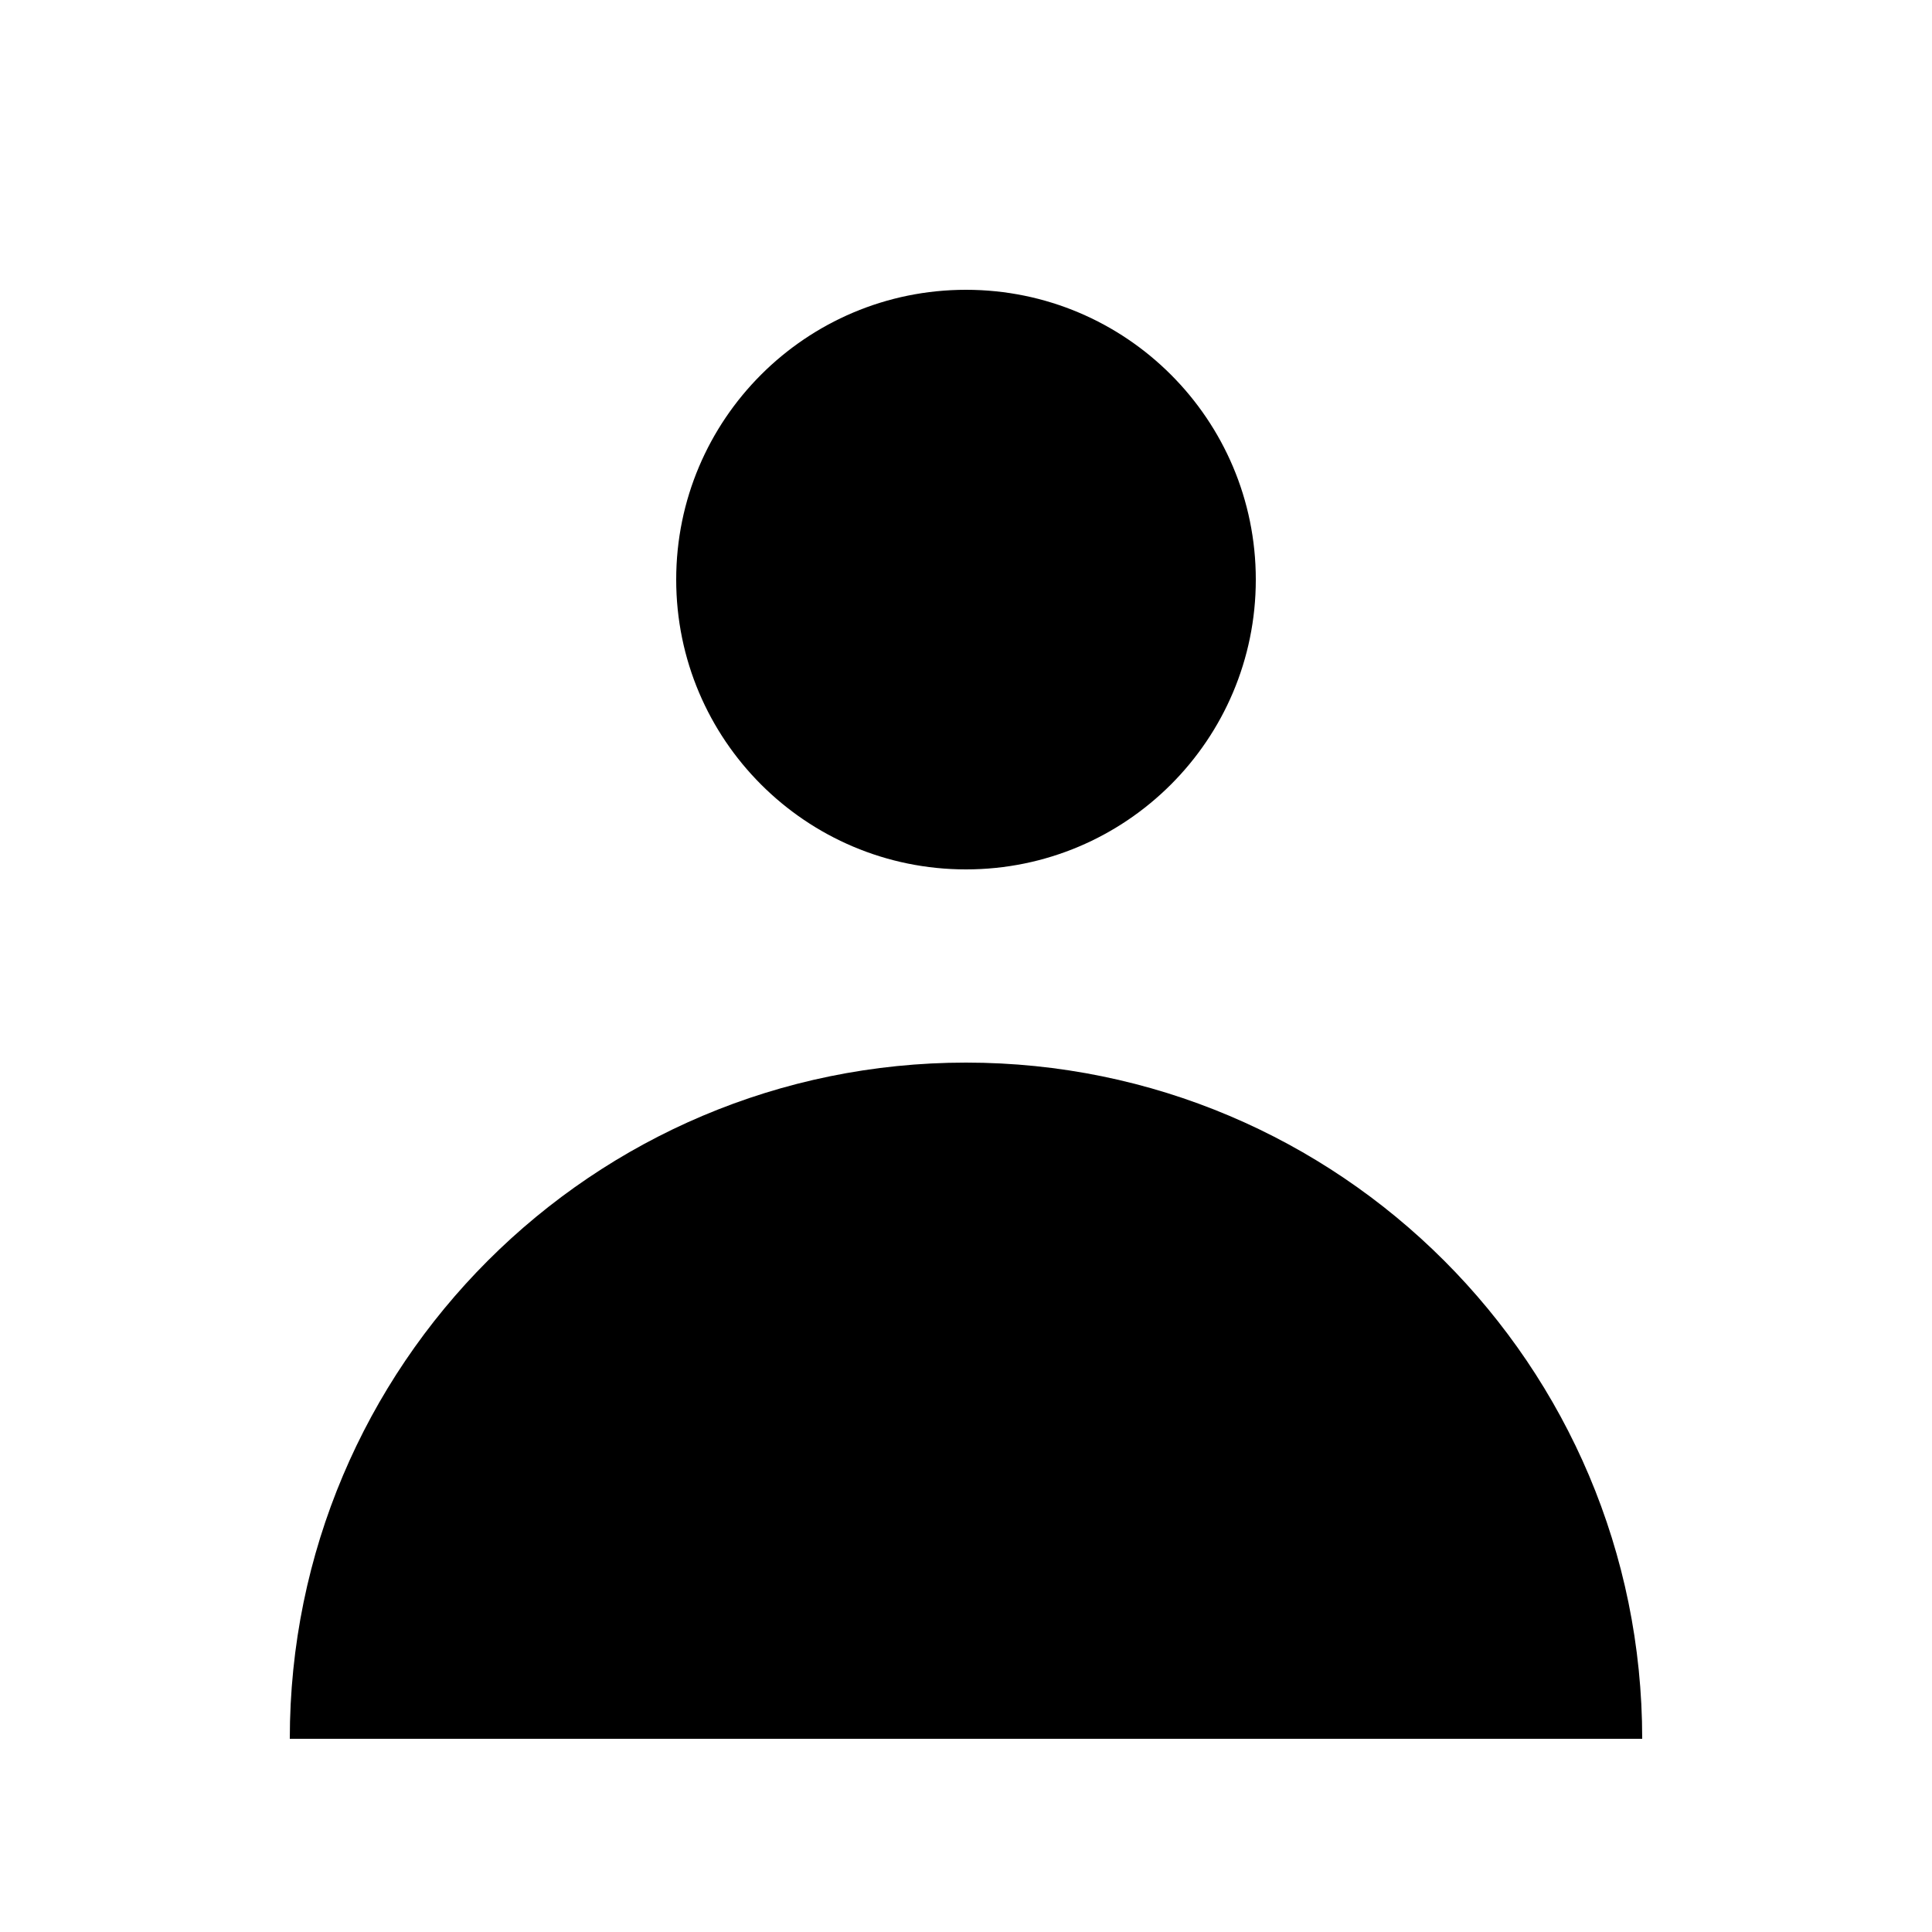
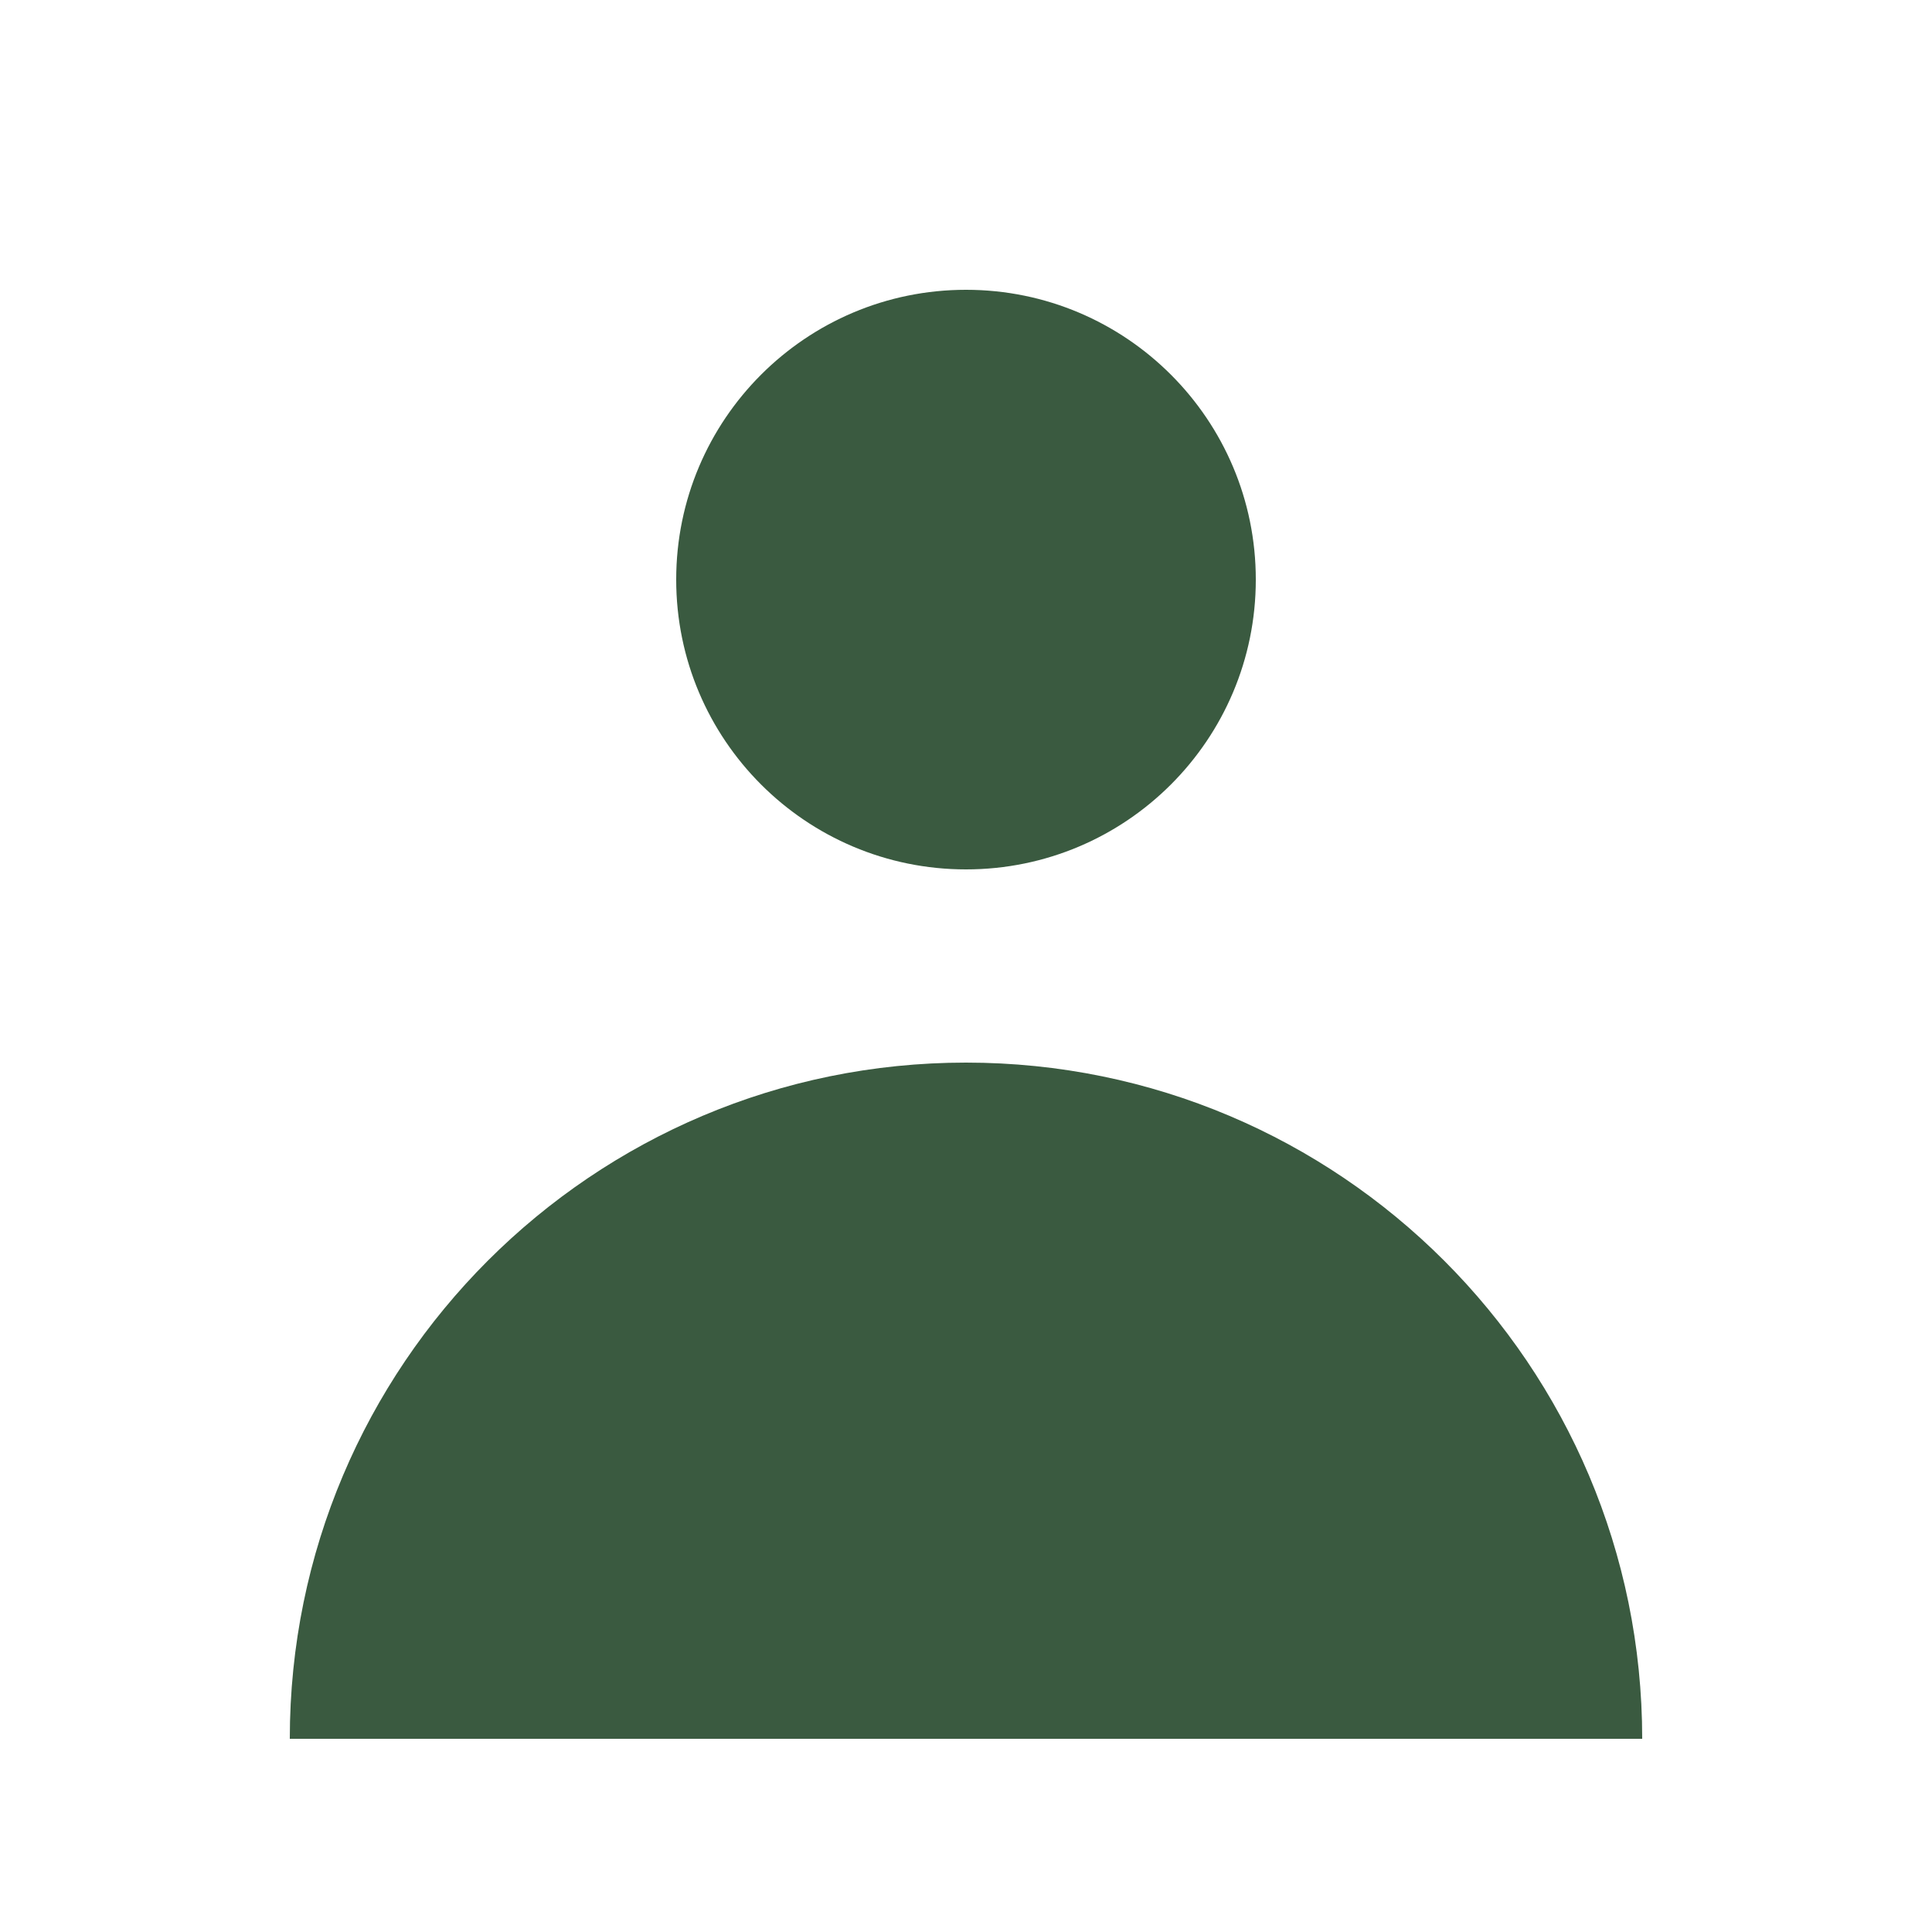
- <svg xmlns="http://www.w3.org/2000/svg" class="absolute w-12 h-12 text-gray-400 -left-1" fill="currentColor" viewBox="0 0 20 20">
-   <path fill-rule="evenodd" d="M10 9a3 3 0 100-6 3 3 0 000 6zm-7 9a7 7 0 1114 0H3z" clip-rule="evenodd" />
+ <svg xmlns="http://www.w3.org/2000/svg" class="absolute w-12 h-12 text-gray-400 -left-1" fill="#3a5a40" viewBox="0 0 20 20">
+   <path fill="#3a5a40" fill-rule="evenodd" d="M10 9a3 3 0 100-6 3 3 0 000 6zm-7 9a7 7 0 1114 0H3z" clip-rule="evenodd" />
</svg>
